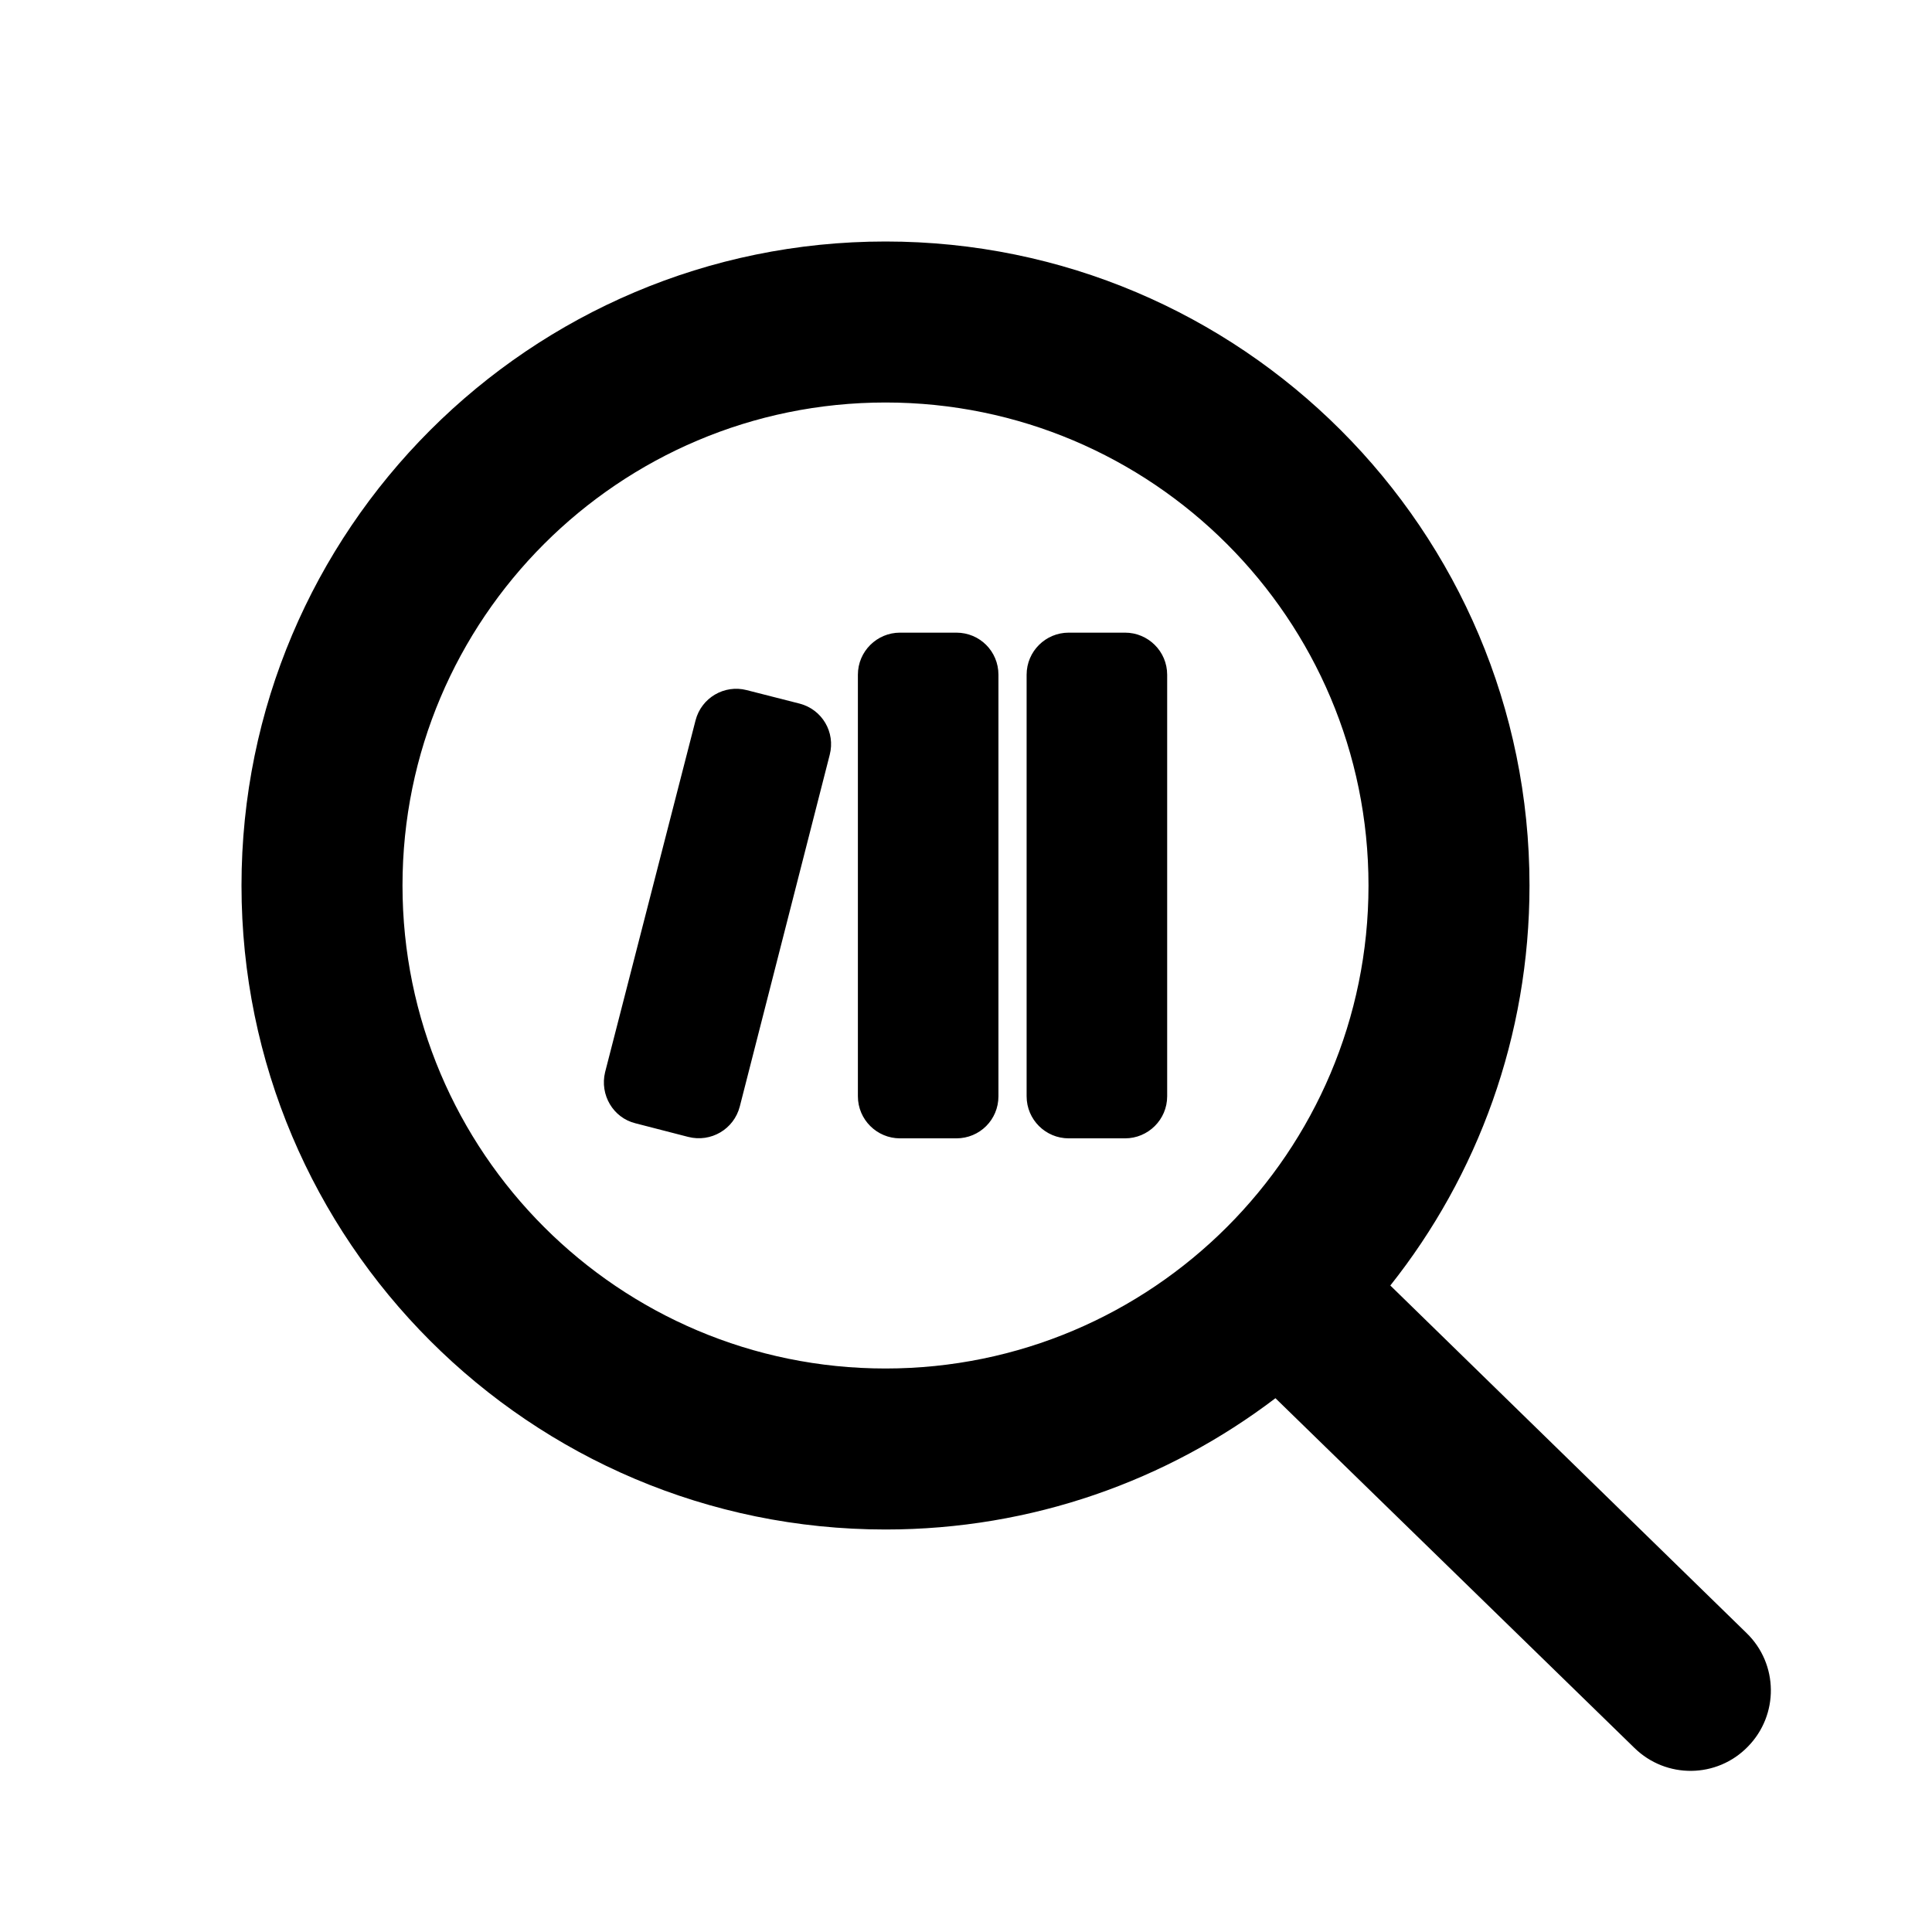
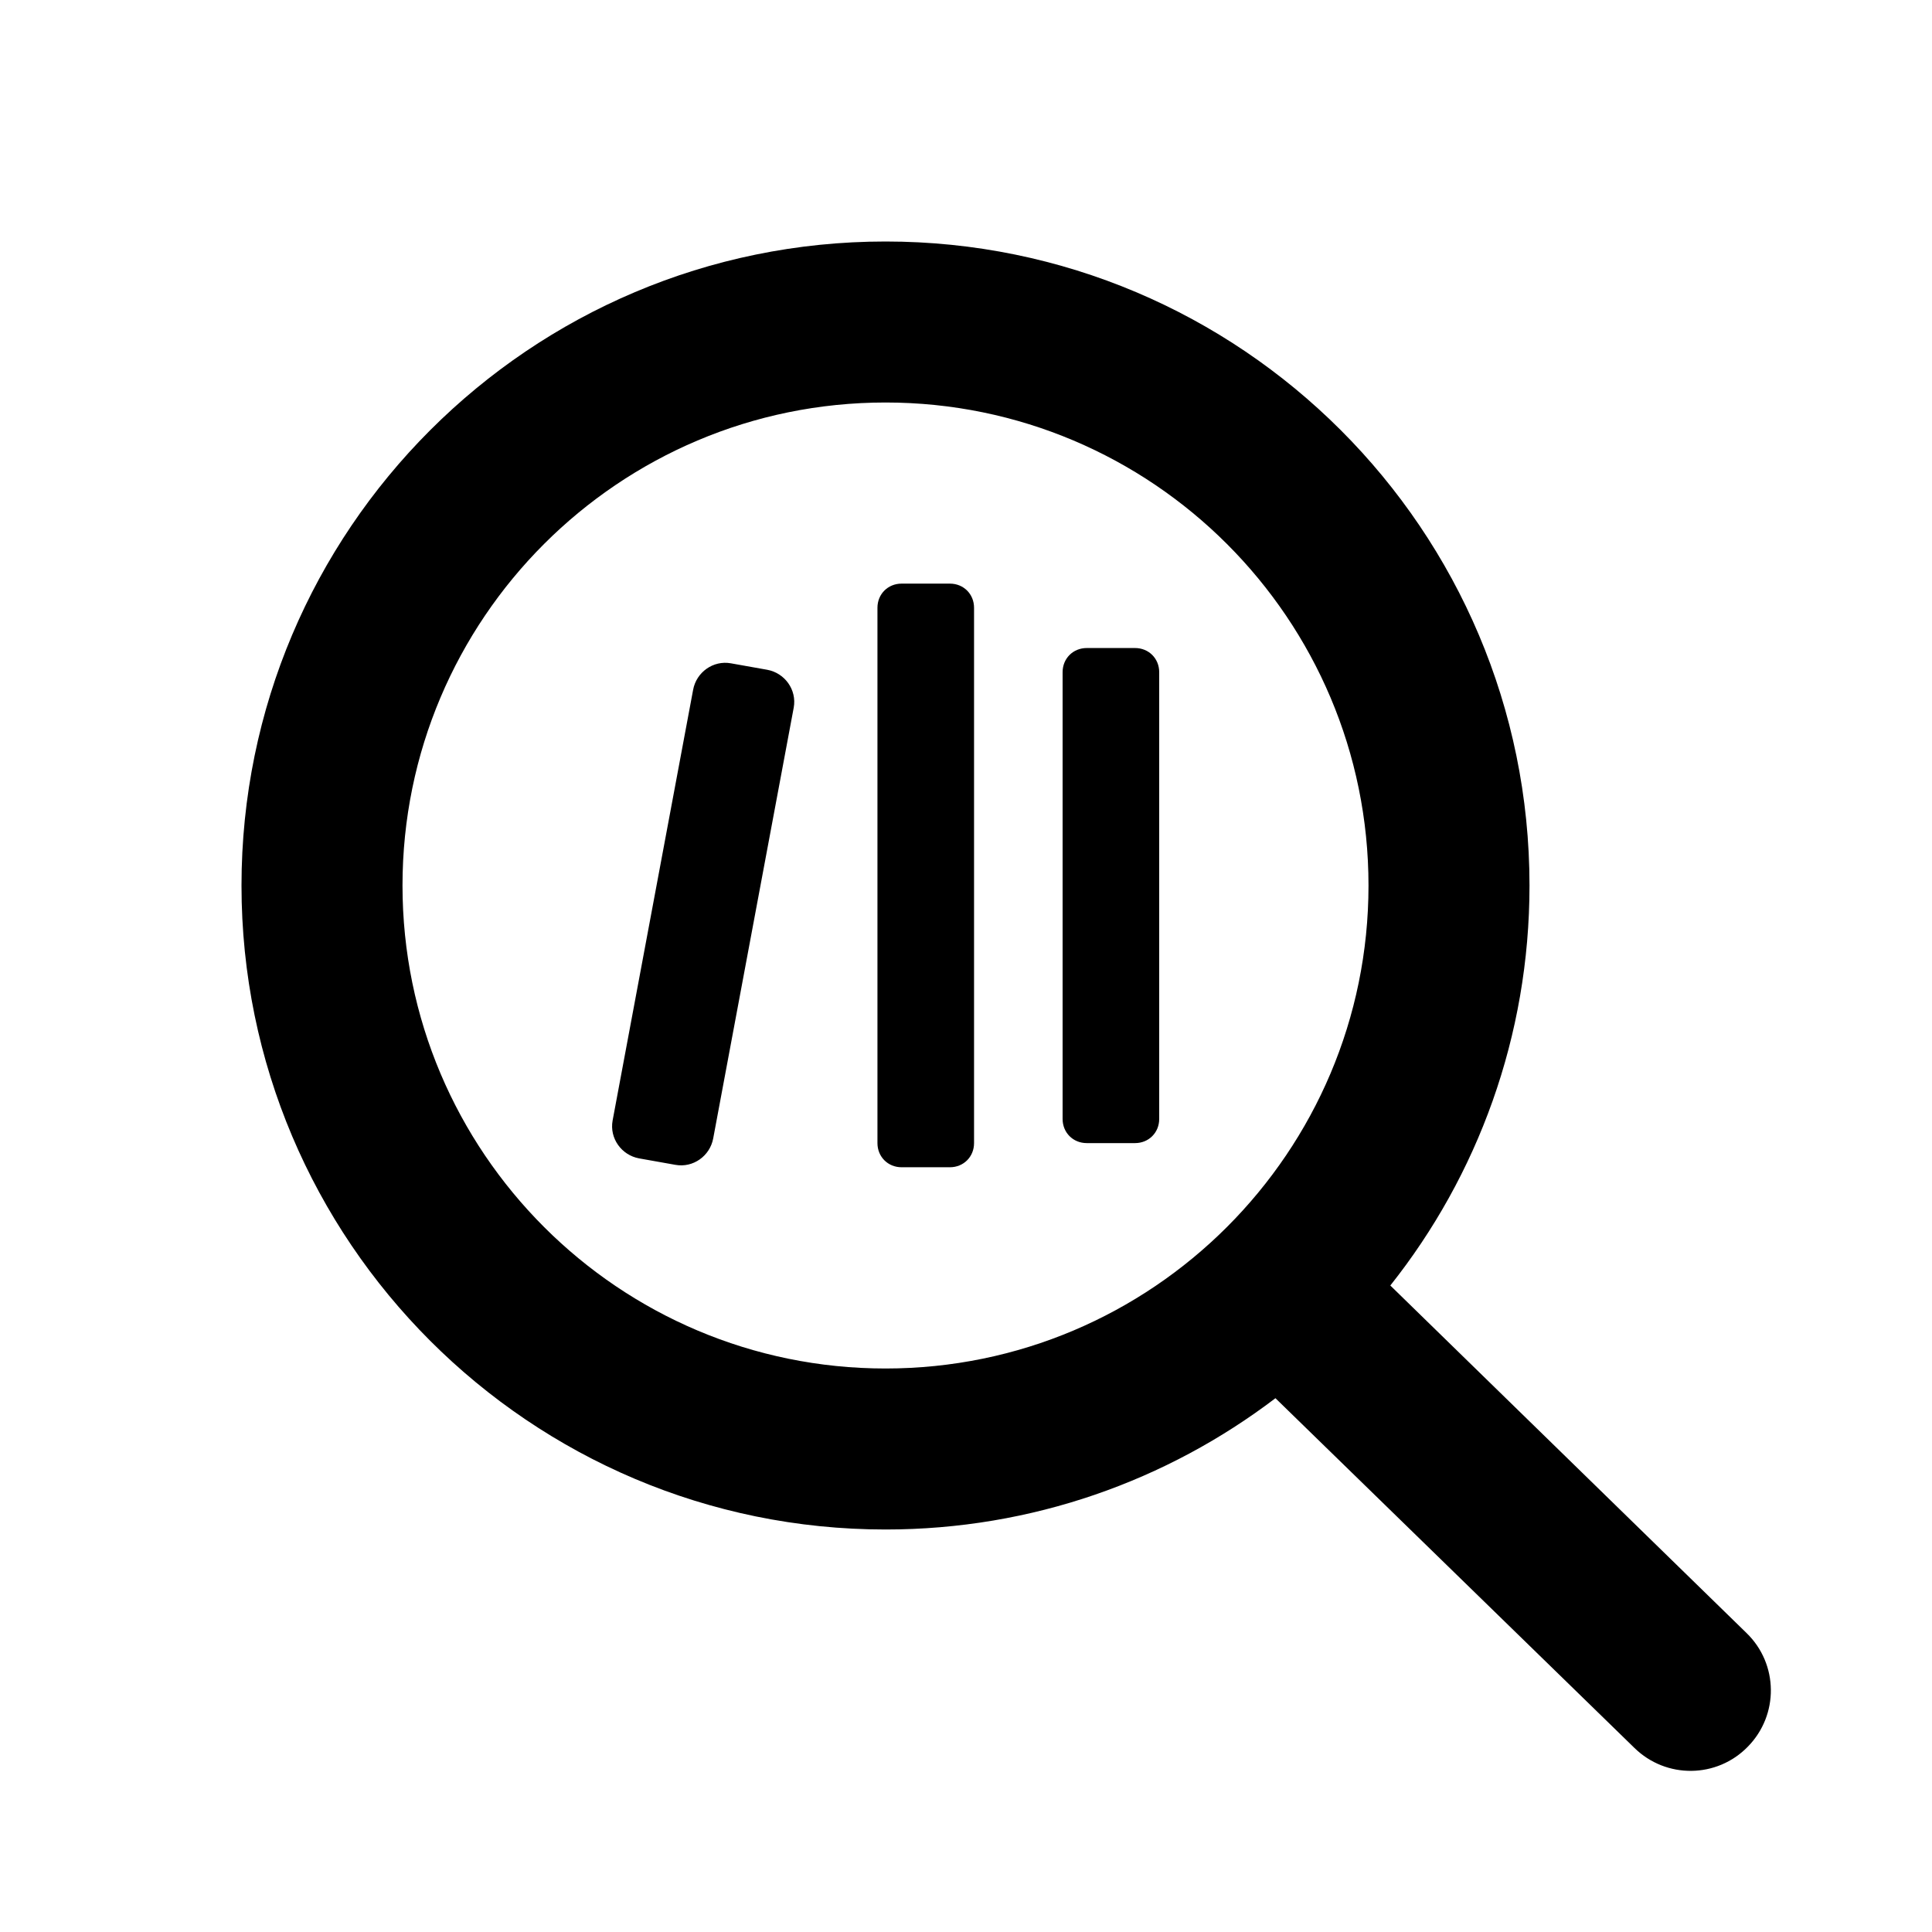
<svg xmlns="http://www.w3.org/2000/svg" width="24" height="24" viewBox="0 0 24 24">
-   <path d="M15.844 17.369C14.5 18.391 12.823 19.0 11.0 19.0C6.584 19.0 3.0 15.416 3.0 11.0C3.0 6.584 6.584 3.0 11.0 3.0C15.416 3.0 19.0 6.584 19.0 11.0C19.0 12.875 18.355 14.604 17.271 15.969L21.697 20.287C22.093 20.672 22.099 21.303 21.713 21.697C21.328 22.093 20.697 22.099 20.303 21.713ZM17.0 11.0C17.0 7.688 14.312 5.0 11.0 5.0C7.688 5.0 5.0 7.688 5.0 11.0C5.0 14.312 7.688 17.0 11.0 17.0C14.312 17.0 17.0 14.312 17.0 11.0ZM11.18 7.859H11.88C12.171 7.859 12.403 8.091 12.403 8.382V13.618C12.403 13.909 12.171 14.141 11.88 14.141H11.18C10.894 14.141 10.657 13.909 10.657 13.618V8.382C10.657 8.091 10.894 7.859 11.18 7.859ZM13.276 7.859H13.976C14.262 7.859 14.499 8.091 14.499 8.382V13.618C14.499 13.909 14.262 14.141 13.976 14.141H13.276C12.989 14.141 12.753 13.909 12.753 13.618V8.382C12.753 8.091 12.989 7.859 13.276 7.859ZM8.64 8.95C8.712 8.668 8.998 8.501 9.276 8.573L9.935 8.741C10.212 8.814 10.38 9.095 10.307 9.377L9.19 13.745C9.117 14.028 8.831 14.195 8.549 14.123L7.894 13.954C7.617 13.886 7.448 13.6 7.517 13.318Z" />
+   <path d="M15.844 17.369C14.5 18.391 12.823 19 11 19C6.584 19 3 15.416 3 11C3 6.584 6.584 3 11 3C15.416 3 19 6.584 19 11C19 12.875 18.355 14.604 17.271 15.969L21.697 20.287C22.093 20.672 22.099 21.303 21.713 21.697C21.328 22.093 20.697 22.099 20.303 21.713L15.844 17.369ZM17 11C17 7.688 14.312 5 11 5C7.688 5 5 7.688 5 11C5 14.312 7.688 17 11 17C14.312 17 17 14.312 17 11ZM8.61 8.57C8.65 8.35 8.86 8.2 9.08 8.24L9.53 8.32C9.75 8.36 9.9 8.57 9.86 8.79L8.86 14.14C8.82 14.36 8.61 14.51 8.39 14.47L7.94 14.39C7.72 14.35 7.57 14.14 7.61 13.92L8.61 8.57ZM11.2 7.25H11.8C11.97 7.25 12.1 7.38 12.1 7.55V14.2C12.1 14.37 11.97 14.5 11.8 14.5H11.2C11.03 14.5 10.9 14.37 10.9 14.2V7.55C10.9 7.38 11.03 7.25 11.2 7.25ZM13.5 8.05H14.1C14.27 8.05 14.4 8.18 14.4 8.35V13.9C14.4 14.07 14.27 14.2 14.1 14.2H13.5C13.33 14.2 13.2 14.07 13.2 13.9V8.35C13.2 8.18 13.33 8.05 13.5 8.05Z" />
</svg>
